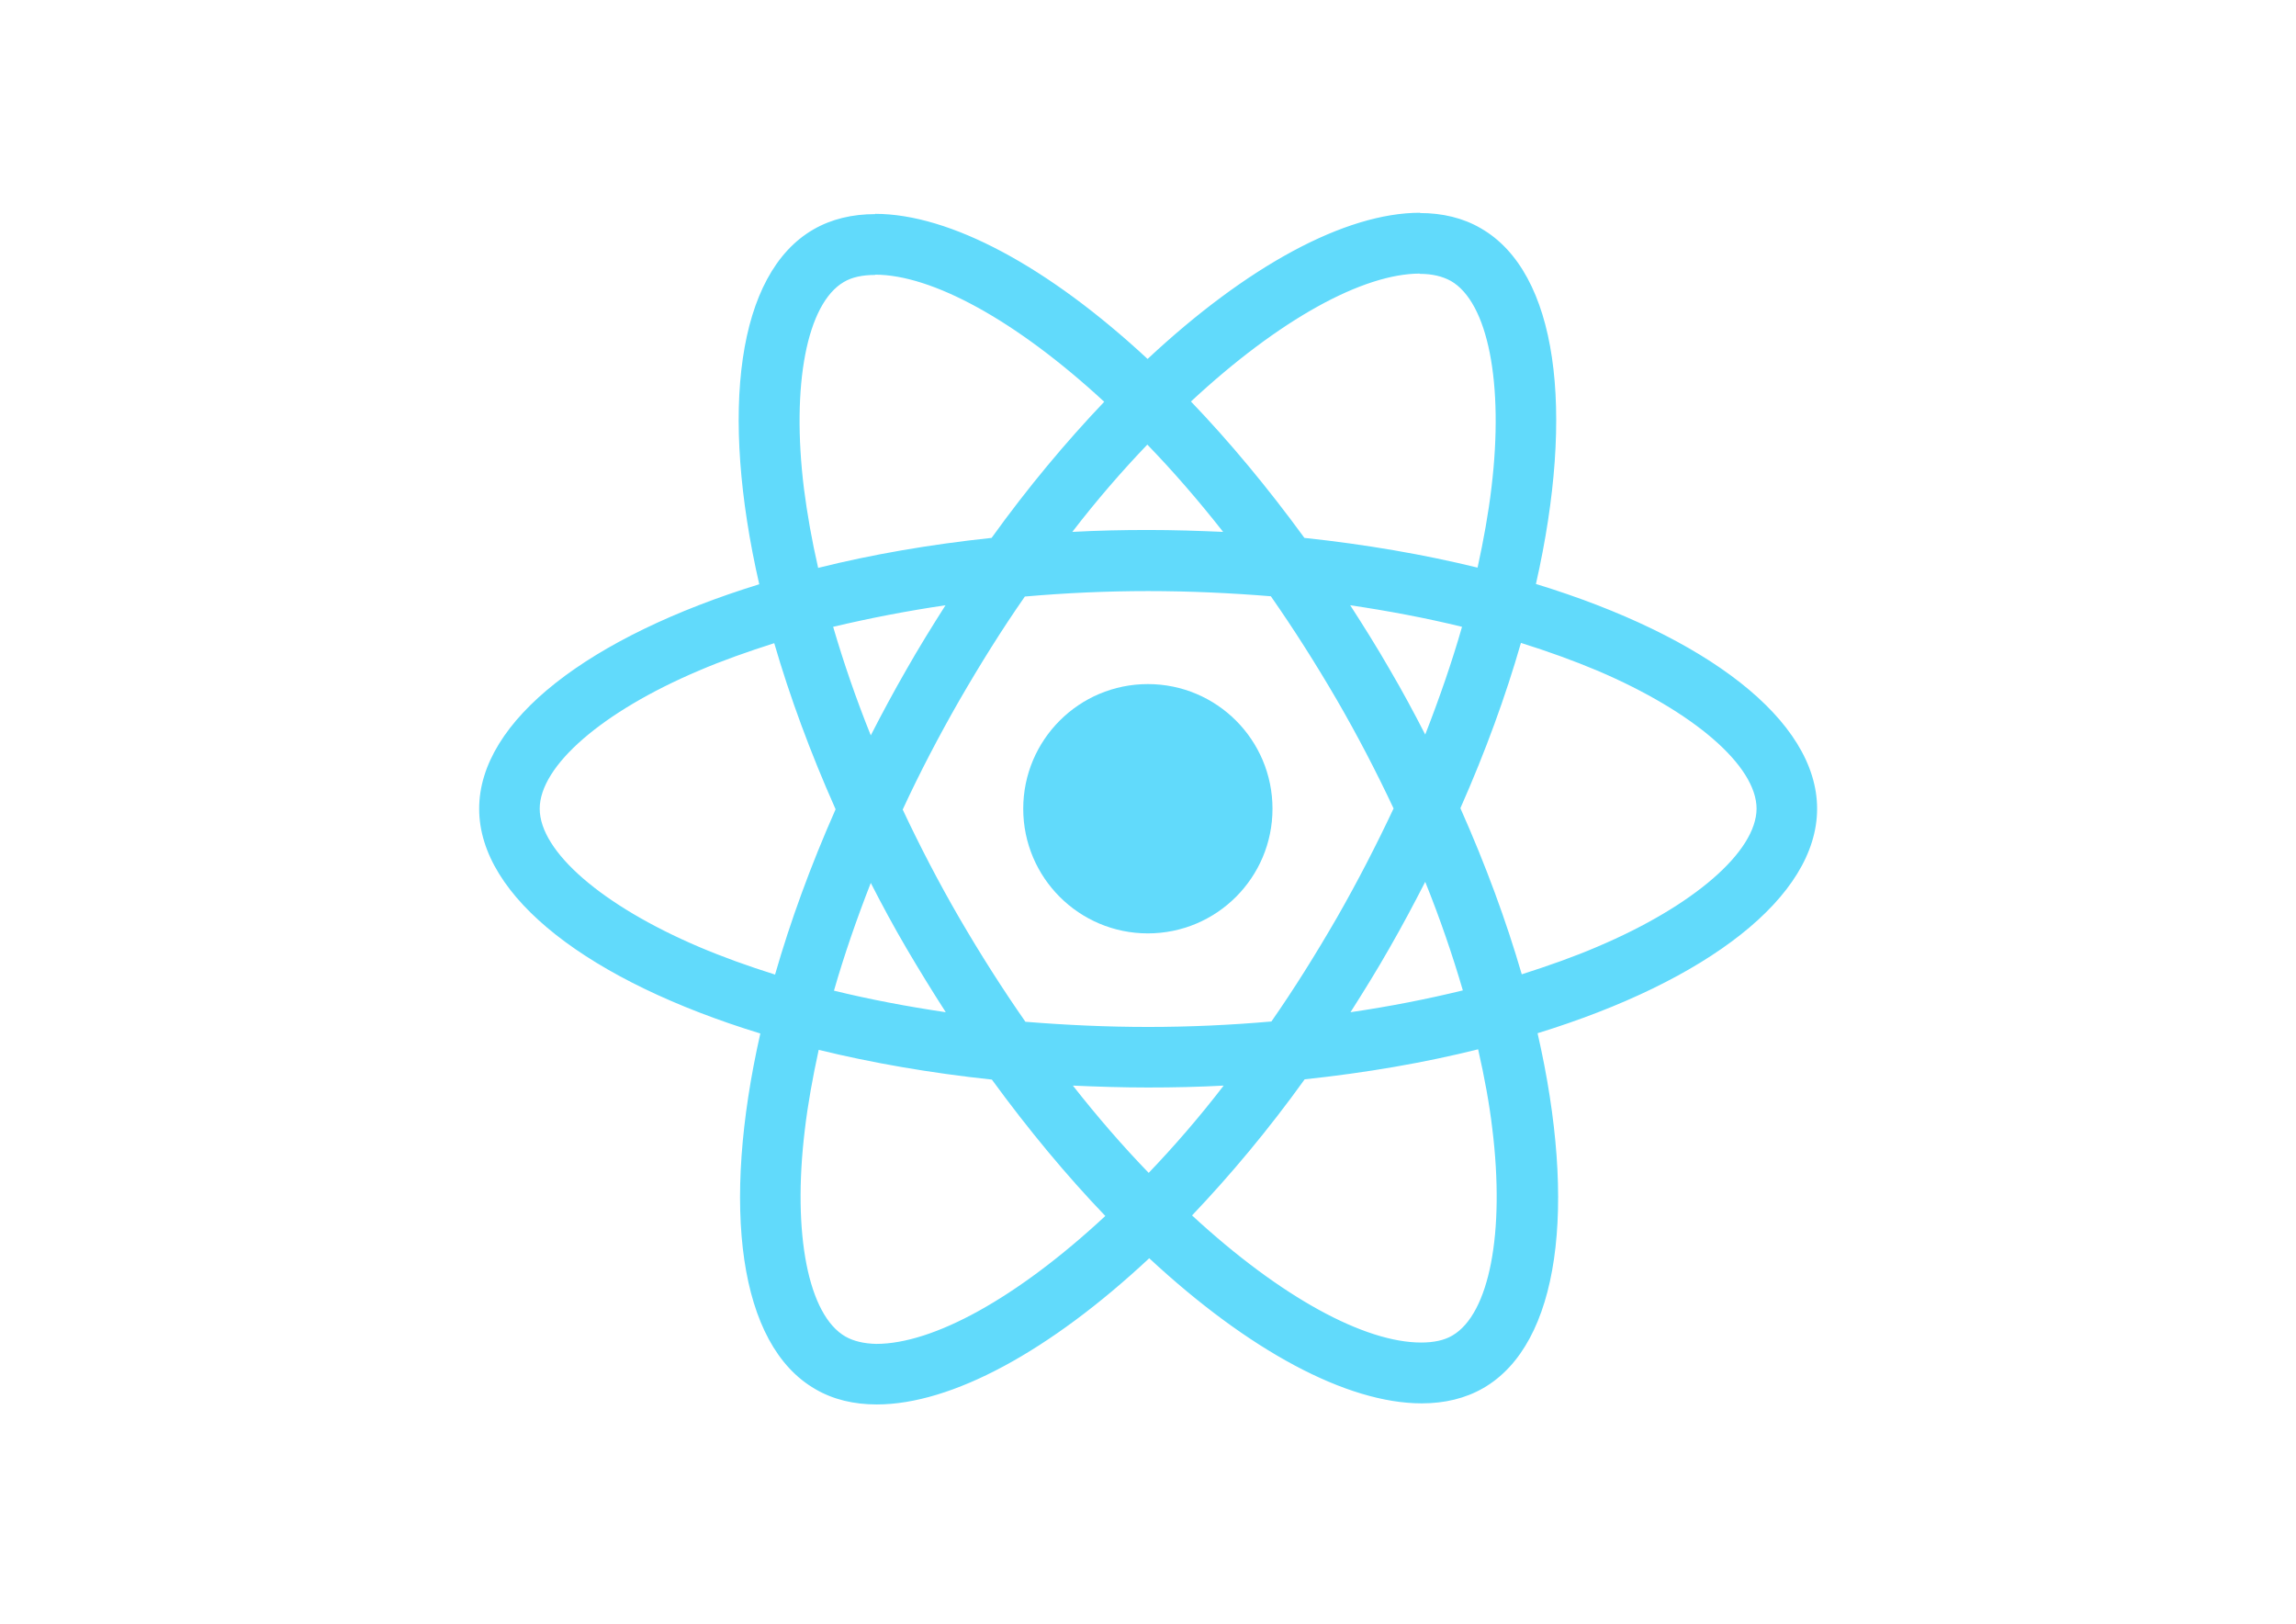
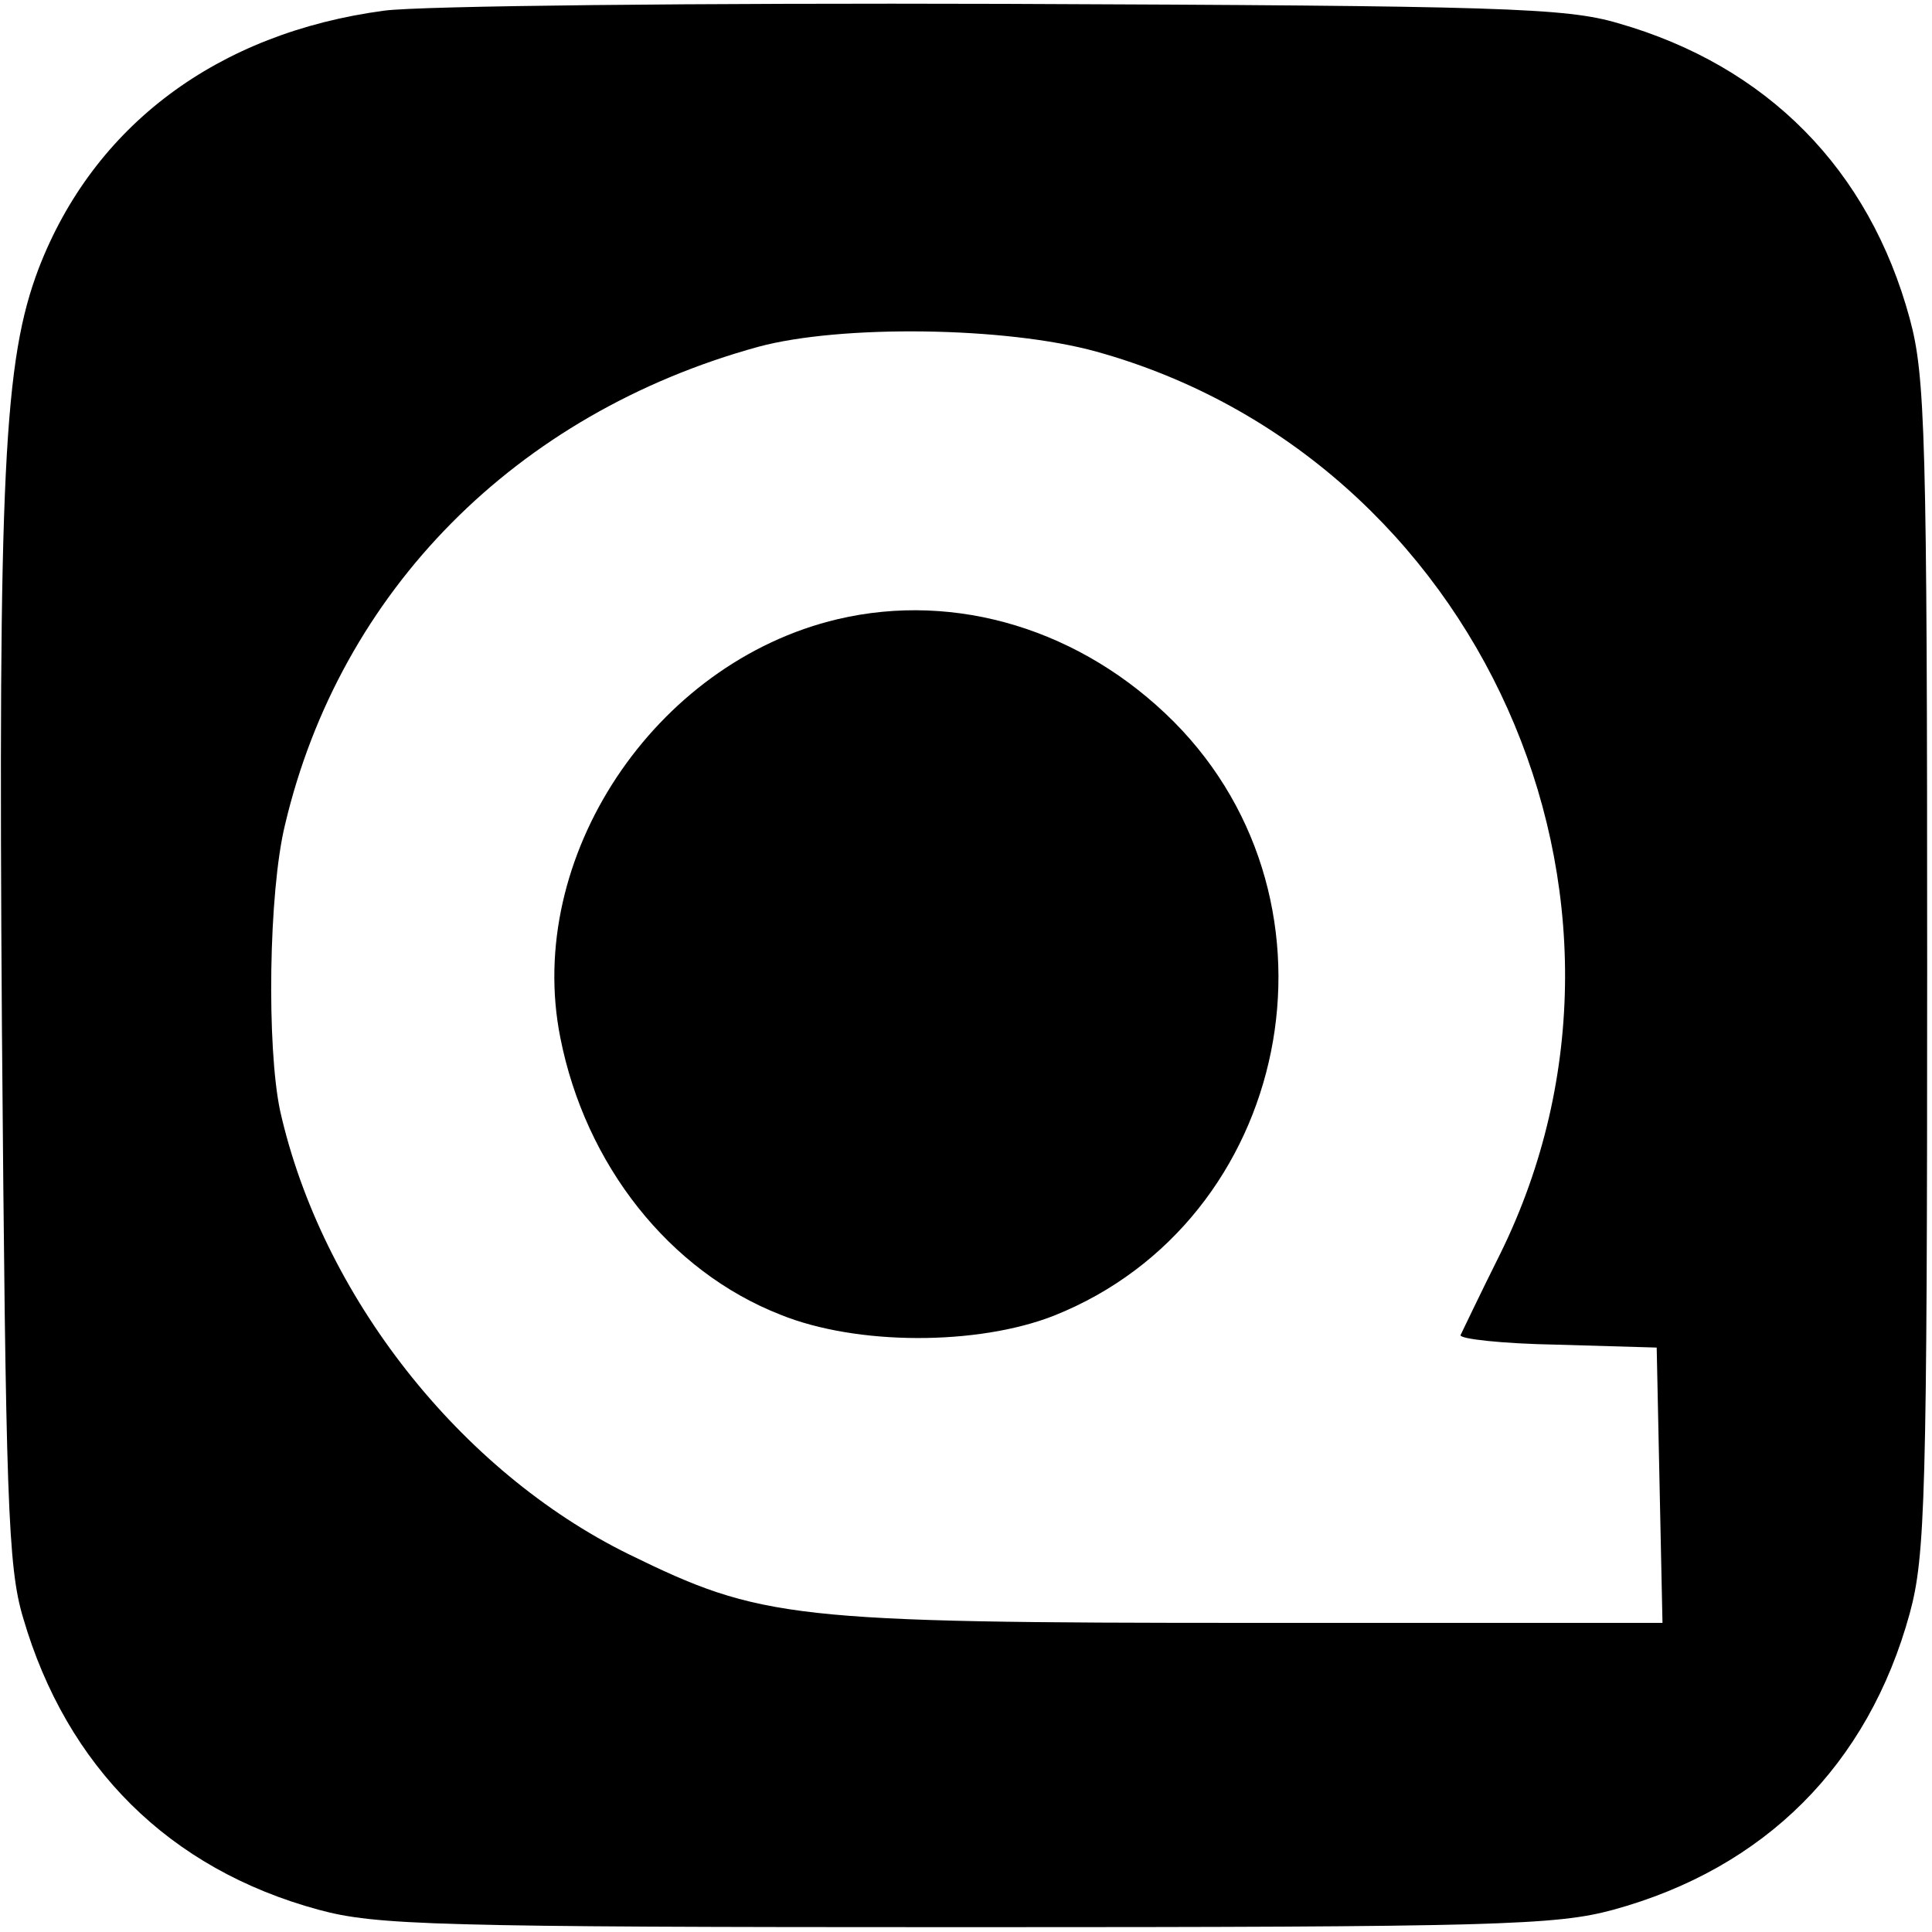
- <svg xmlns="http://www.w3.org/2000/svg" viewBox="0 0 841.9 595.3">
-   <g fill="#61DAFB">
-     <path d="M666.3 296.5c0-32.5-40.7-63.3-103.1-82.4 14.4-63.6 8-114.2-20.2-130.4-6.5-3.8-14.1-5.6-22.4-5.6v22.3c4.6 0 8.3.9 11.4 2.6 13.6 7.8 19.5 37.5 14.9 75.7-1.1 9.4-2.9 19.3-5.1 29.4-19.6-4.8-41-8.5-63.5-10.9-13.5-18.5-27.5-35.3-41.6-50 32.6-30.3 63.2-46.9 84-46.9V78c-27.5 0-63.5 19.6-99.9 53.6-36.4-33.8-72.4-53.2-99.9-53.2v22.3c20.7 0 51.4 16.5 84 46.6-14 14.7-28 31.4-41.3 49.9-22.6 2.4-44 6.1-63.6 11-2.3-10-4-19.7-5.2-29-4.7-38.2 1.1-67.9 14.6-75.8 3-1.8 6.9-2.6 11.5-2.6V78.5c-8.4 0-16 1.8-22.6 5.6-28.1 16.2-34.4 66.7-19.9 130.1-62.2 19.2-102.7 49.9-102.7 82.3 0 32.5 40.7 63.3 103.1 82.4-14.4 63.6-8 114.2 20.2 130.4 6.5 3.8 14.1 5.6 22.5 5.6 27.5 0 63.5-19.6 99.9-53.6 36.4 33.8 72.4 53.2 99.9 53.2 8.4 0 16-1.8 22.6-5.6 28.1-16.2 34.4-66.7 19.9-130.1 62-19.1 102.5-49.9 102.5-82.3zm-130.2-66.7c-3.7 12.9-8.3 26.2-13.5 39.5-4.1-8-8.4-16-13.1-24-4.6-8-9.5-15.8-14.4-23.4 14.2 2.1 27.9 4.7 41 7.9zm-45.8 106.5c-7.8 13.5-15.8 26.3-24.1 38.2-14.9 1.3-30 2-45.2 2-15.1 0-30.2-.7-45-1.9-8.3-11.9-16.4-24.6-24.2-38-7.6-13.1-14.5-26.4-20.8-39.8 6.2-13.4 13.2-26.8 20.7-39.9 7.8-13.5 15.8-26.3 24.1-38.2 14.9-1.3 30-2 45.2-2 15.1 0 30.2.7 45 1.9 8.3 11.9 16.4 24.6 24.2 38 7.6 13.1 14.5 26.4 20.8 39.8-6.3 13.4-13.2 26.8-20.7 39.9zm32.3-13c5.4 13.4 10 26.8 13.8 39.8-13.1 3.2-26.9 5.9-41.2 8 4.9-7.7 9.8-15.6 14.4-23.7 4.6-8 8.9-16.1 13-24.1zM421.2 430c-9.3-9.6-18.6-20.3-27.8-32 9 .4 18.2.7 27.5.7 9.4 0 18.7-.2 27.8-.7-9 11.7-18.3 22.4-27.5 32zm-74.4-58.9c-14.2-2.1-27.9-4.7-41-7.9 3.7-12.9 8.3-26.2 13.5-39.5 4.1 8 8.4 16 13.1 24 4.7 8 9.5 15.8 14.4 23.4zM420.7 163c9.3 9.6 18.6 20.3 27.8 32-9-.4-18.2-.7-27.5-.7-9.4 0-18.7.2-27.8.7 9-11.7 18.3-22.4 27.5-32zm-74 58.9c-4.9 7.7-9.8 15.6-14.4 23.7-4.6 8-8.9 16-13 24-5.4-13.4-10-26.8-13.8-39.8 13.1-3.1 26.9-5.8 41.2-7.9zm-90.5 125.2c-35.4-15.1-58.3-34.9-58.3-50.6 0-15.7 22.9-35.6 58.3-50.6 8.6-3.7 18-7 27.7-10.1 5.7 19.6 13.2 40 22.5 60.9-9.2 20.8-16.6 41.1-22.2 60.6-9.9-3.1-19.3-6.5-28-10.2zM310 490c-13.6-7.8-19.5-37.5-14.9-75.7 1.1-9.4 2.9-19.3 5.1-29.4 19.6 4.8 41 8.5 63.5 10.9 13.5 18.5 27.5 35.3 41.6 50-32.6 30.3-63.2 46.9-84 46.9-4.5-.1-8.3-1-11.3-2.7zm237.2-76.2c4.7 38.2-1.1 67.9-14.6 75.8-3 1.8-6.9 2.6-11.5 2.6-20.7 0-51.4-16.5-84-46.6 14-14.7 28-31.4 41.3-49.9 22.6-2.4 44-6.1 63.6-11 2.3 10.1 4.1 19.8 5.2 29.1zm38.5-66.7c-8.6 3.7-18 7-27.7 10.1-5.7-19.6-13.2-40-22.5-60.9 9.2-20.8 16.6-41.1 22.2-60.6 9.9 3.1 19.3 6.5 28.1 10.2 35.4 15.1 58.3 34.9 58.3 50.6-.1 15.7-23 35.6-58.4 50.6zM320.8 78.4z" />
-     <circle cx="420.9" cy="296.5" r="45.7" />
-     <path d="M520.5 78.1z" />
+ <svg xmlns="http://www.w3.org/2000/svg" version="1.0" width="200pt" height="200pt" viewBox="0 0 200 200" preserveAspectRatio="xMidYMid meet">
+   <g transform="translate(0,200) scale(0.1,-0.1)" fill="#000000" stroke="none">
+     <path d="M398 1989 c-173 -23 -301 -119 -358 -267 -36 -95 -42 -209 -38 -787 4 -487 6 -557 22 -610 45 -154 151 -260 306 -302 59 -16 120 -18 670 -18 550 0 611 2 670 18 157 43 264 150 307 307 16 59 18 120 18 670 0 550 -2 611 -18 670 -42 155 -148 262 -302 306 -54 16 -122 18 -635 20 -316 1 -605 -2 -642 -7z m737 -353 c396 -110 600 -565 418 -934 -21 -42 -39 -80 -41 -84 -2 -4 43 -9 100 -10 l103 -3 3 -143 3 -142 -423 0 c-480 0 -510 4 -647 71 -175 86 -318 268 -361 459 -14 66 -12 226 5 296 57 242 239 426 490 495 85 23 256 21 350 -5z" />
+     <path d="M867 1359 c-190 -45 -324 -247 -287 -433 26 -132 113 -242 228 -287 79 -32 204 -32 283 -1 246 98 312 426 124 615 -95 95 -225 135 -348 106z" />
  </g>
</svg>
